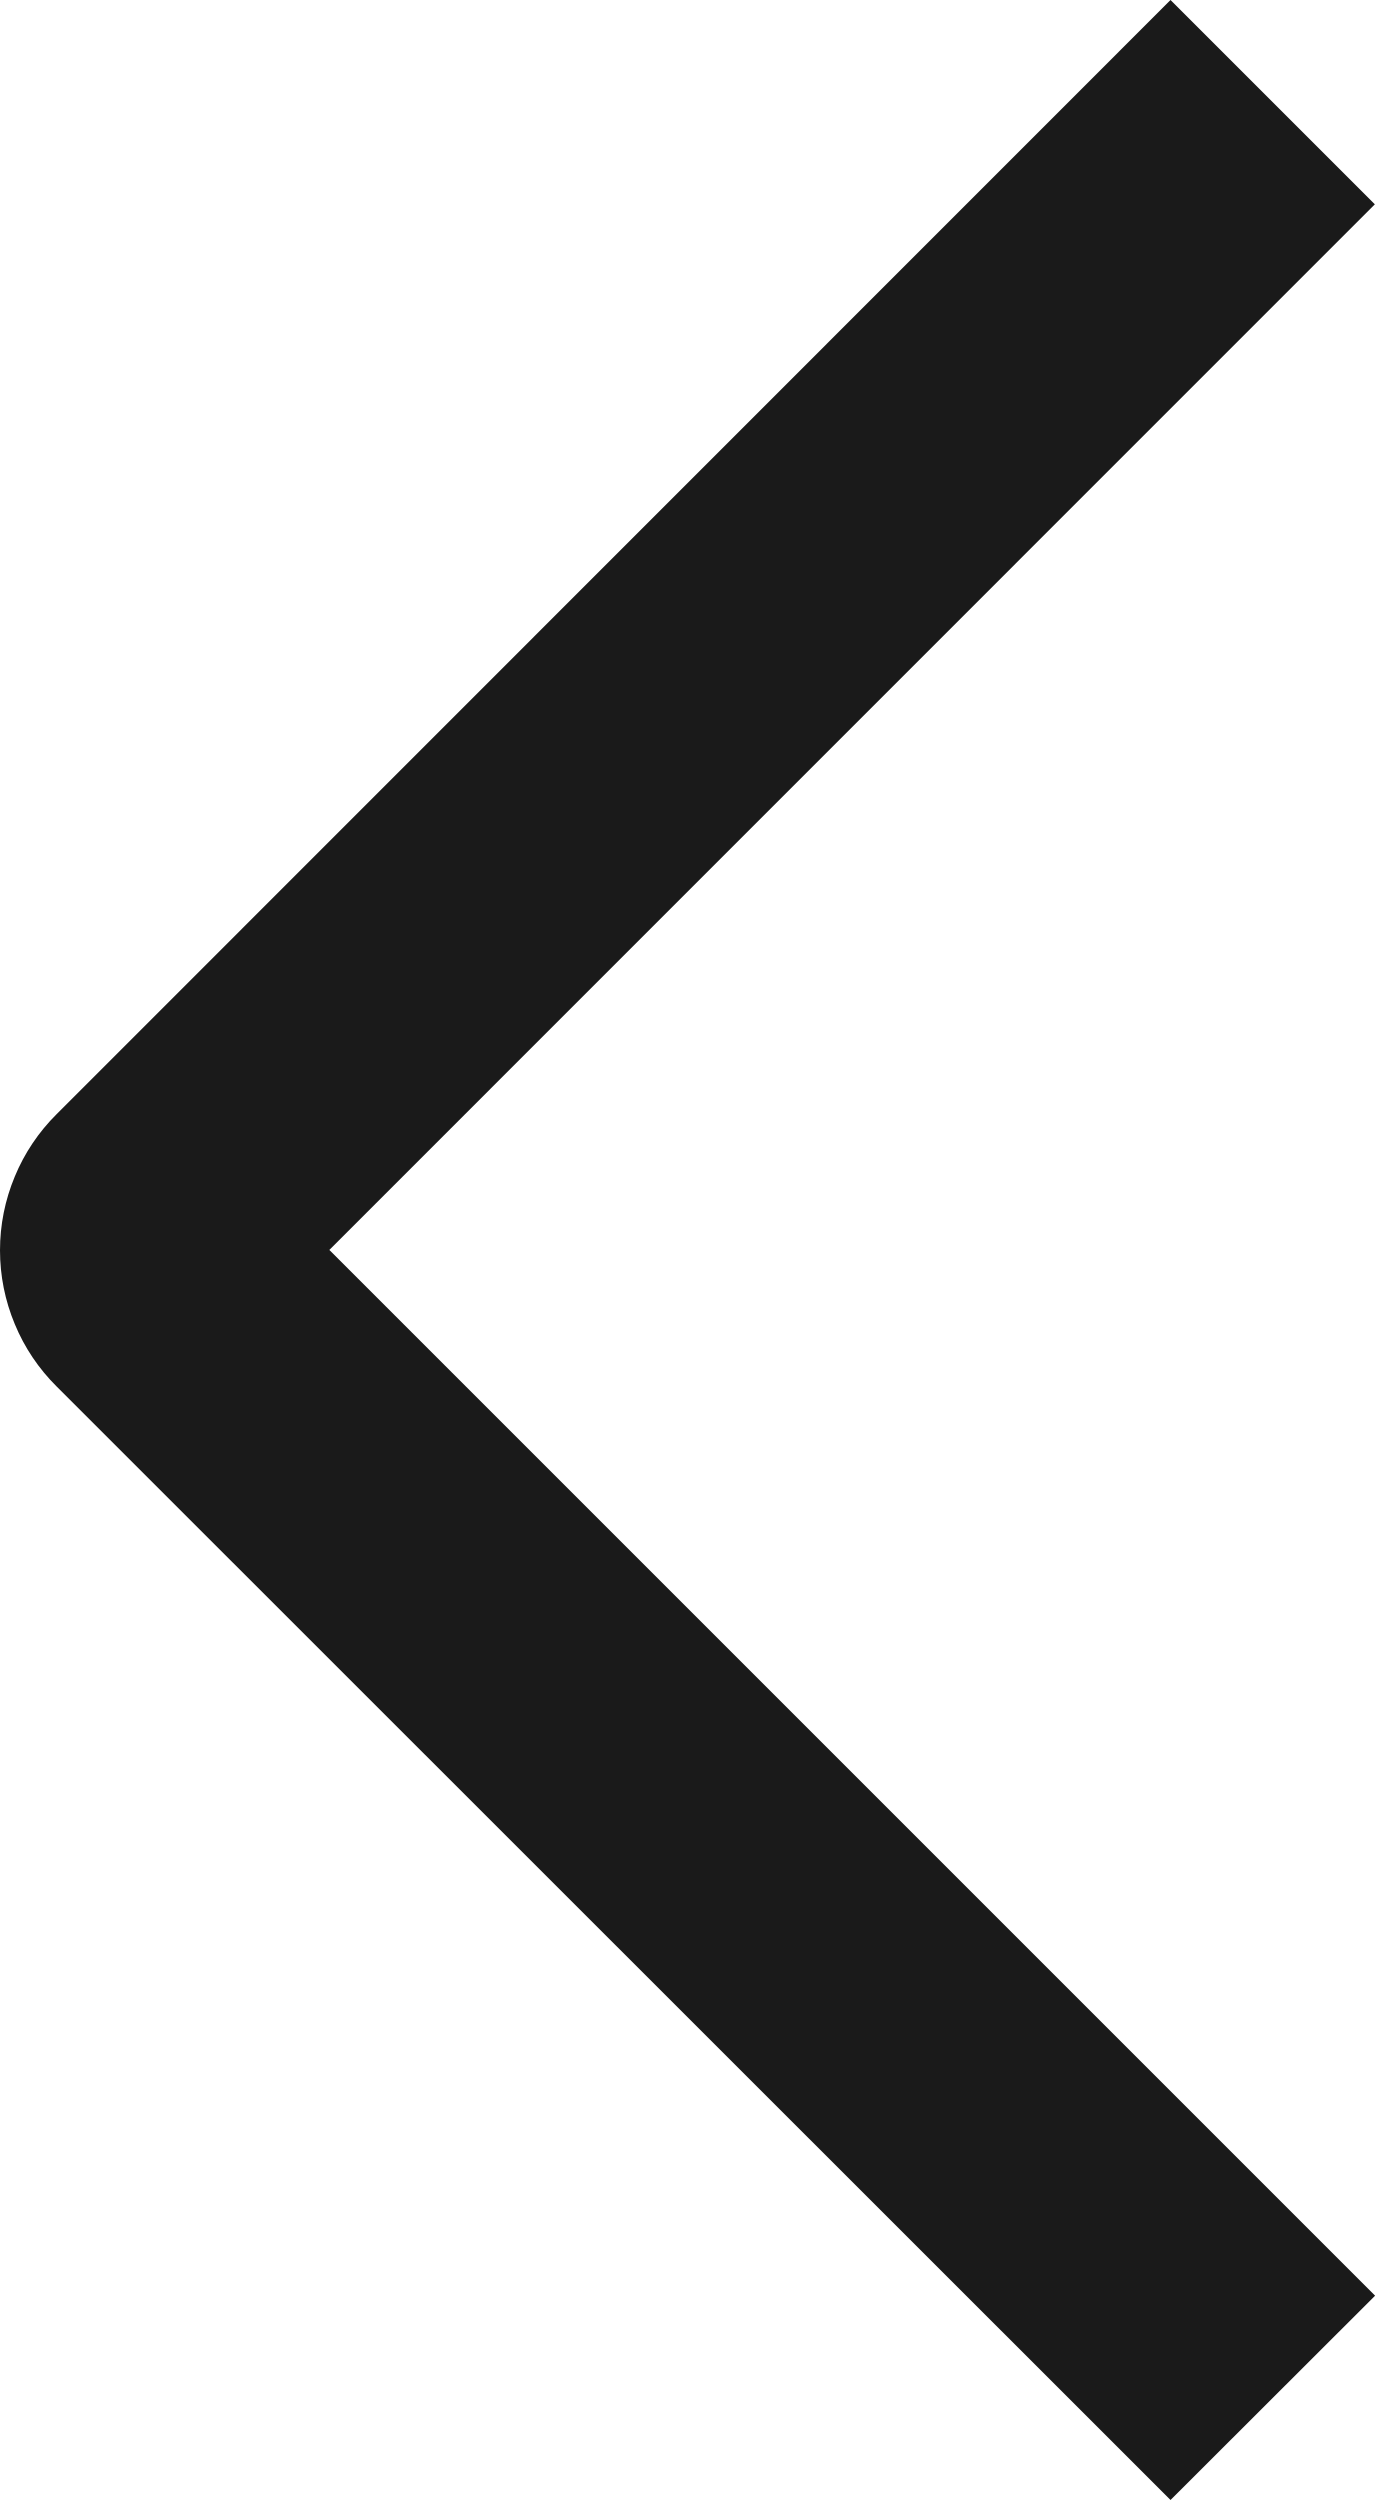
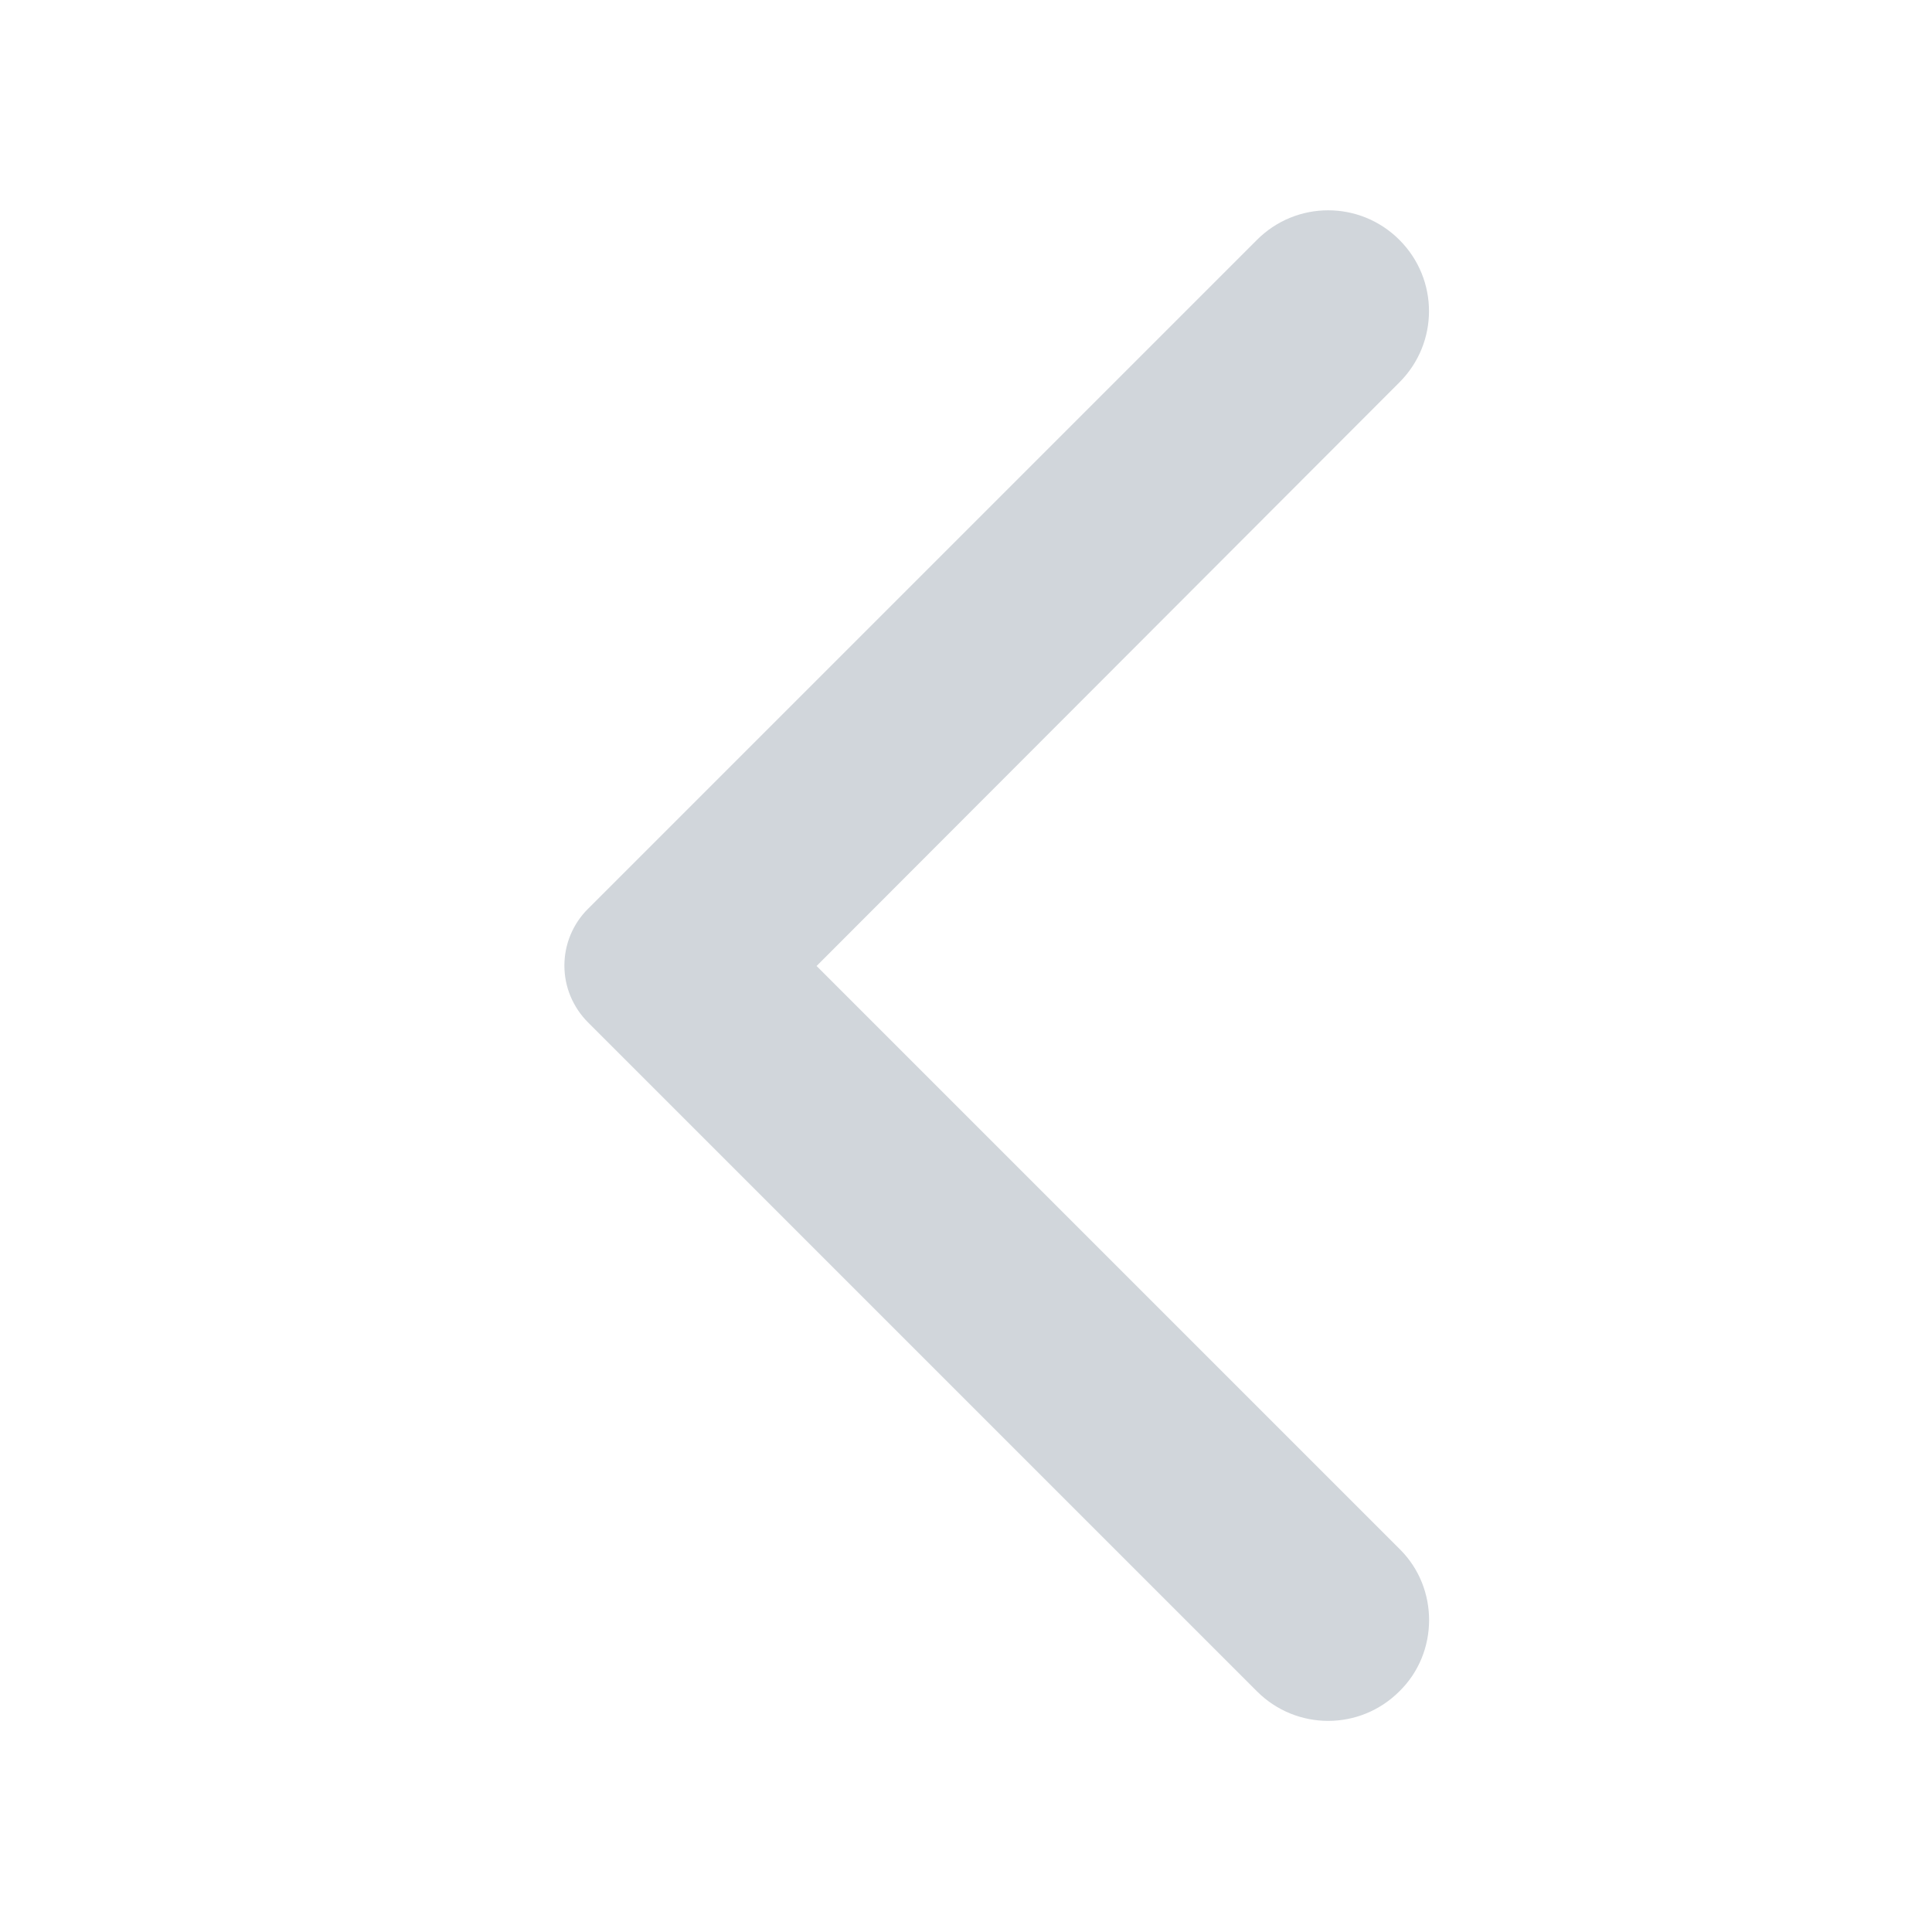
- <svg xmlns="http://www.w3.org/2000/svg" preserveAspectRatio="none" overflow="visible" style="display: block;" width="10.701" height="19.455" viewBox="0 0 10.701 19.455" fill="none">
-   <path id="Vector" d="M10.701 17.865L9.109 19.455L0.441 10.79C0.301 10.651 0.19 10.486 0.115 10.304C0.039 10.122 0 9.927 0 9.73C0 9.533 0.039 9.338 0.115 9.156C0.19 8.974 0.301 8.809 0.441 8.67L9.109 0L10.699 1.59L2.563 9.727L10.701 17.865Z" fill="#1A1A1A" />
+ <svg xmlns="http://www.w3.org/2000/svg" width="24" height="24" viewBox="0 0 24 24" fill="none">
+   <path d="M17.384 21.01C16.894 21.5 16.104 21.5 15.614 21.01L7.304 12.7C7.211 12.607 7.138 12.497 7.087 12.376C7.037 12.255 7.011 12.126 7.011 11.995C7.011 11.864 7.037 11.734 7.087 11.613C7.138 11.492 7.211 11.382 7.304 11.29L15.614 2.98C16.104 2.49 16.894 2.49 17.384 2.98C17.874 3.47 17.874 4.26 17.384 4.75L10.144 12L17.394 19.25C17.874 19.73 17.874 20.53 17.384 21.01Z" fill="#D1D6DB" />
</svg>
